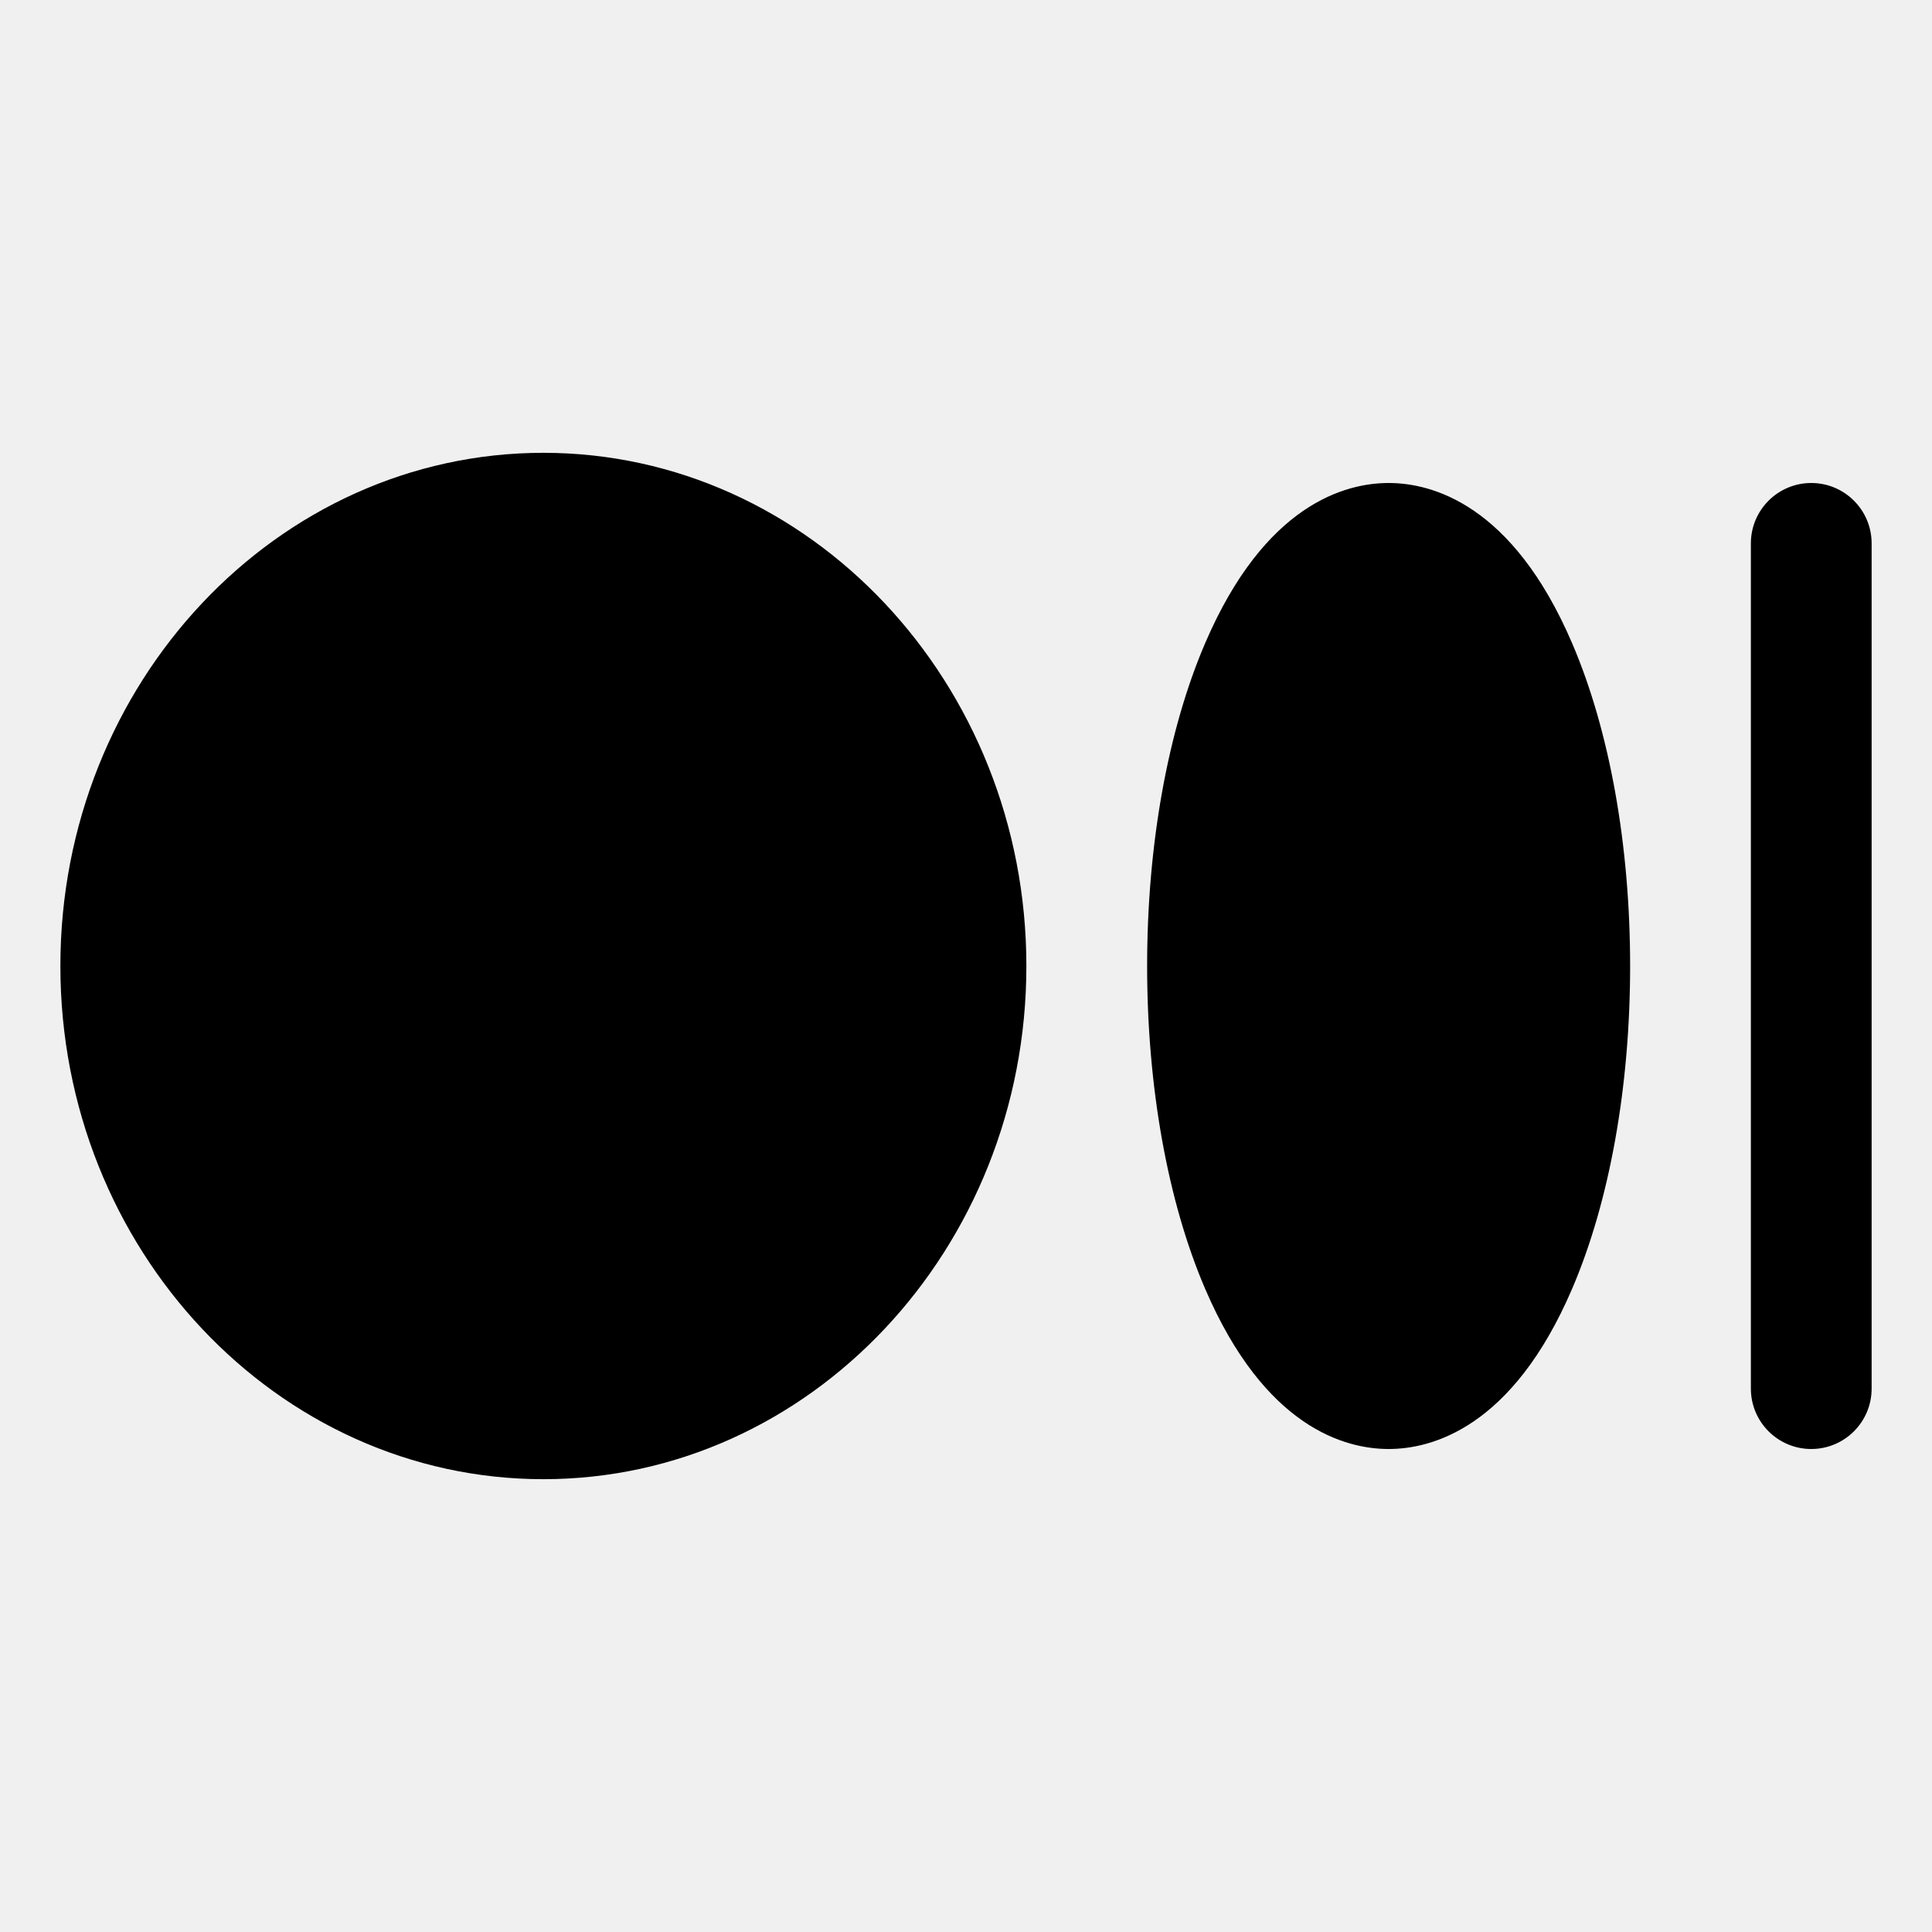
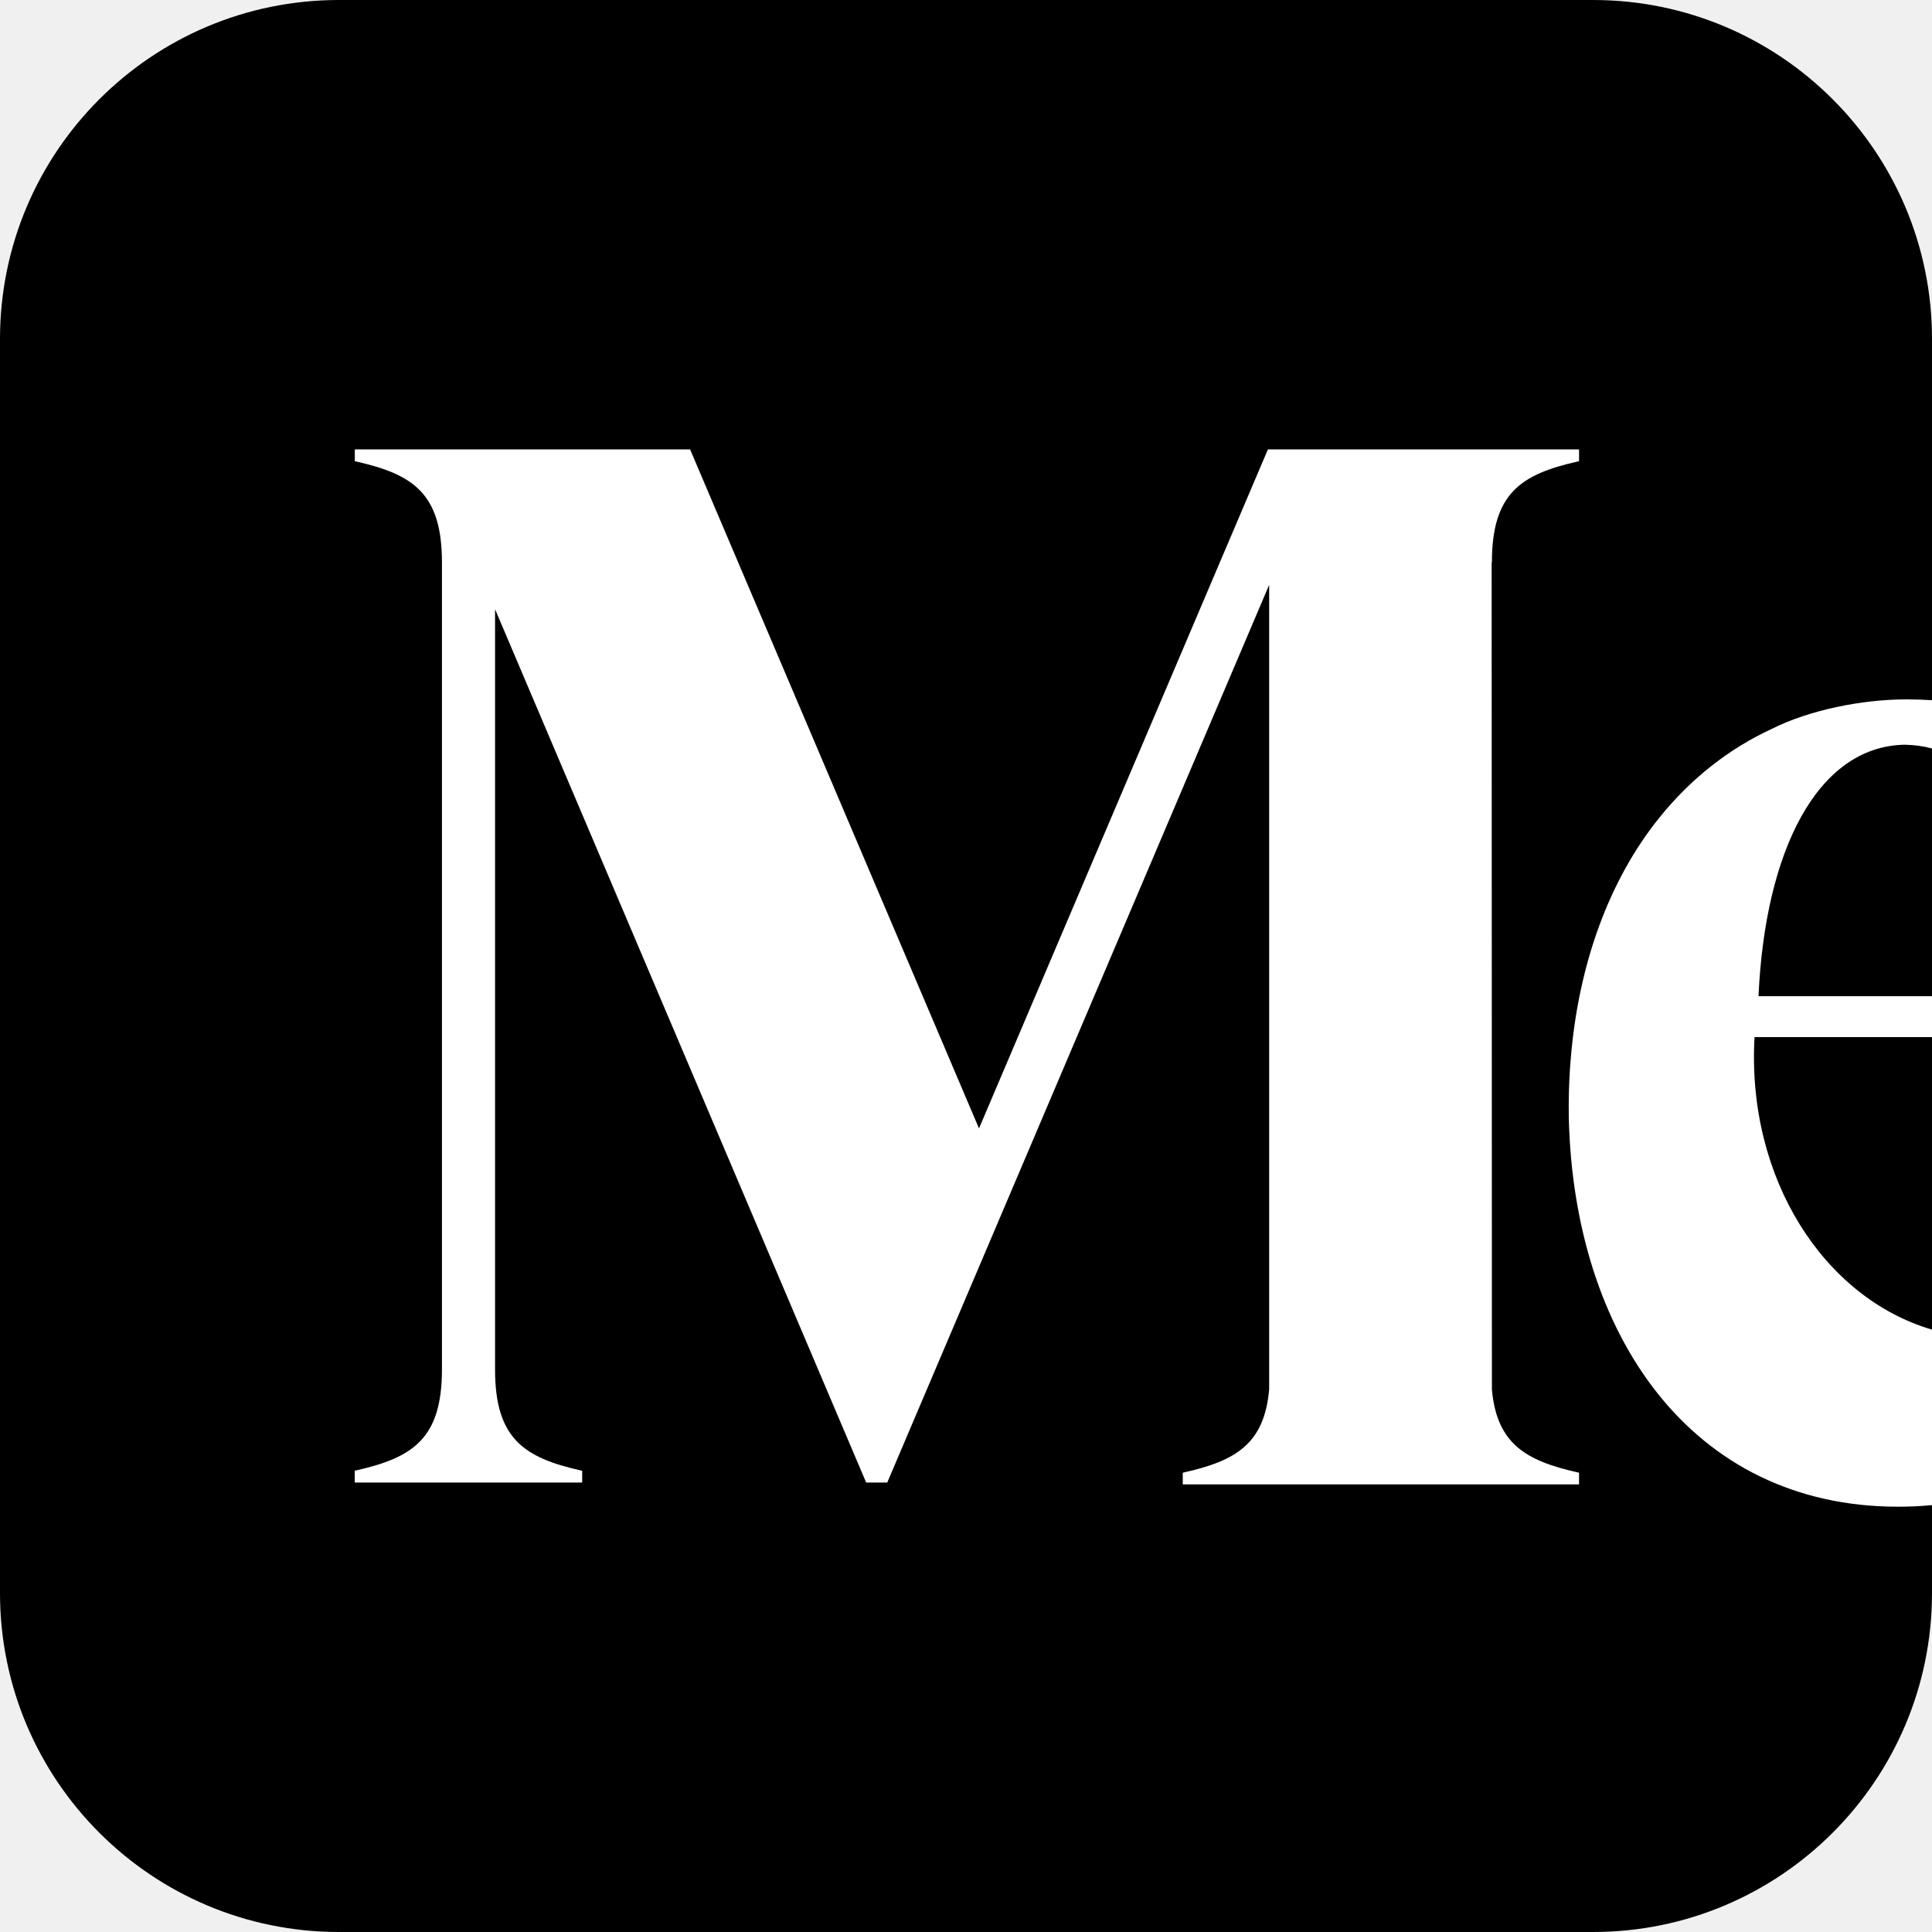
- <svg xmlns="http://www.w3.org/2000/svg" fill="#000000" width="800px" height="800px" viewBox="0 0 256 256" id="Flat">
-   <path d="M136,128c0,37.495-28.71,68-64,68S8,165.495,8,128,36.71,60,72,60,136,90.505,136,128ZM240,64a8,8,0,0,0-8,8V184a8,8,0,0,0,16,0V72A8,8,0,0,0,240,64Zm-56,0c-5.683,0-16.399,2.761-24.324,21.251C154.726,96.801,152,111.983,152,128s2.726,31.199,7.676,42.749C167.601,189.239,178.317,192,184,192s16.399-2.761,24.324-21.251C213.274,159.199,216,144.017,216,128s-2.726-31.199-7.676-42.749C200.399,66.761,189.683,64,184,64Z" />
+ <svg xmlns="http://www.w3.org/2000/svg" shape-rendering="geometricPrecision" text-rendering="geometricPrecision" image-rendering="optimizeQuality" fill-rule="evenodd" clip-rule="evenodd" viewBox="0 0 512 512">
+   <g fill-rule="nonzero">
+     <path d="M89.825 0h332.35C471.776 0 512 40.224 512 89.825v332.35c0 49.6-40.224 89.825-89.825 89.825H89.825C40.225 512 0 471.775 0 422.175V89.825C0 40.224 40.225 0 89.825 0z" />
+     <path fill="#fff" d="M512 352.368v46.5c-2.92.282-5.92.426-9 .426-54.97 0-85.917-45.786-87.252-103.078-.039-2.215-.024-4.416.025-6.602.03-1.363.084-2.722.153-4.076.034-.724.068-1.404.123-2.161.054-.759.108-1.517.173-2.275 1.979-25.296 10.122-47.805 23.562-64.46 8.349-10.339 18.383-18.216 29.761-23.484 9.994-5.031 24.04-7.809 35.49-7.809h.495a97.2 97.2 0 016.47.216v12.793c-2.275-.623-4.71-.958-7.3-1.001-23.157.478-36.957 28.216-38.676 66.647H512v10.831h-47.014l-.015.01c-2.12 37.445 18.375 69.09 47.029 77.523zm-93.943-230.055l.404-.089v-3.126h-82.454l-76.562 179.944-76.561-179.944H94.03v3.126l.398.089c15.05 3.397 22.692 8.463 22.692 26.733v213.89c0 18.27-7.671 23.336-22.721 26.733l-.399.089v3.136h60.285v-3.126l-.399-.089c-15.05-3.397-22.691-8.463-22.691-26.733V161.453l98.351 231.441h5.579l101.216-237.896v213.23c-1.289 14.431-8.861 18.886-22.489 21.963l-.404.094v3.101h105.013v-3.101l-.404-.094c-13.642-3.077-21.396-7.532-22.686-21.963l-.069-219.182h.069c0-18.27 7.641-23.336 22.686-26.733z" />
+   </g>
</svg>
